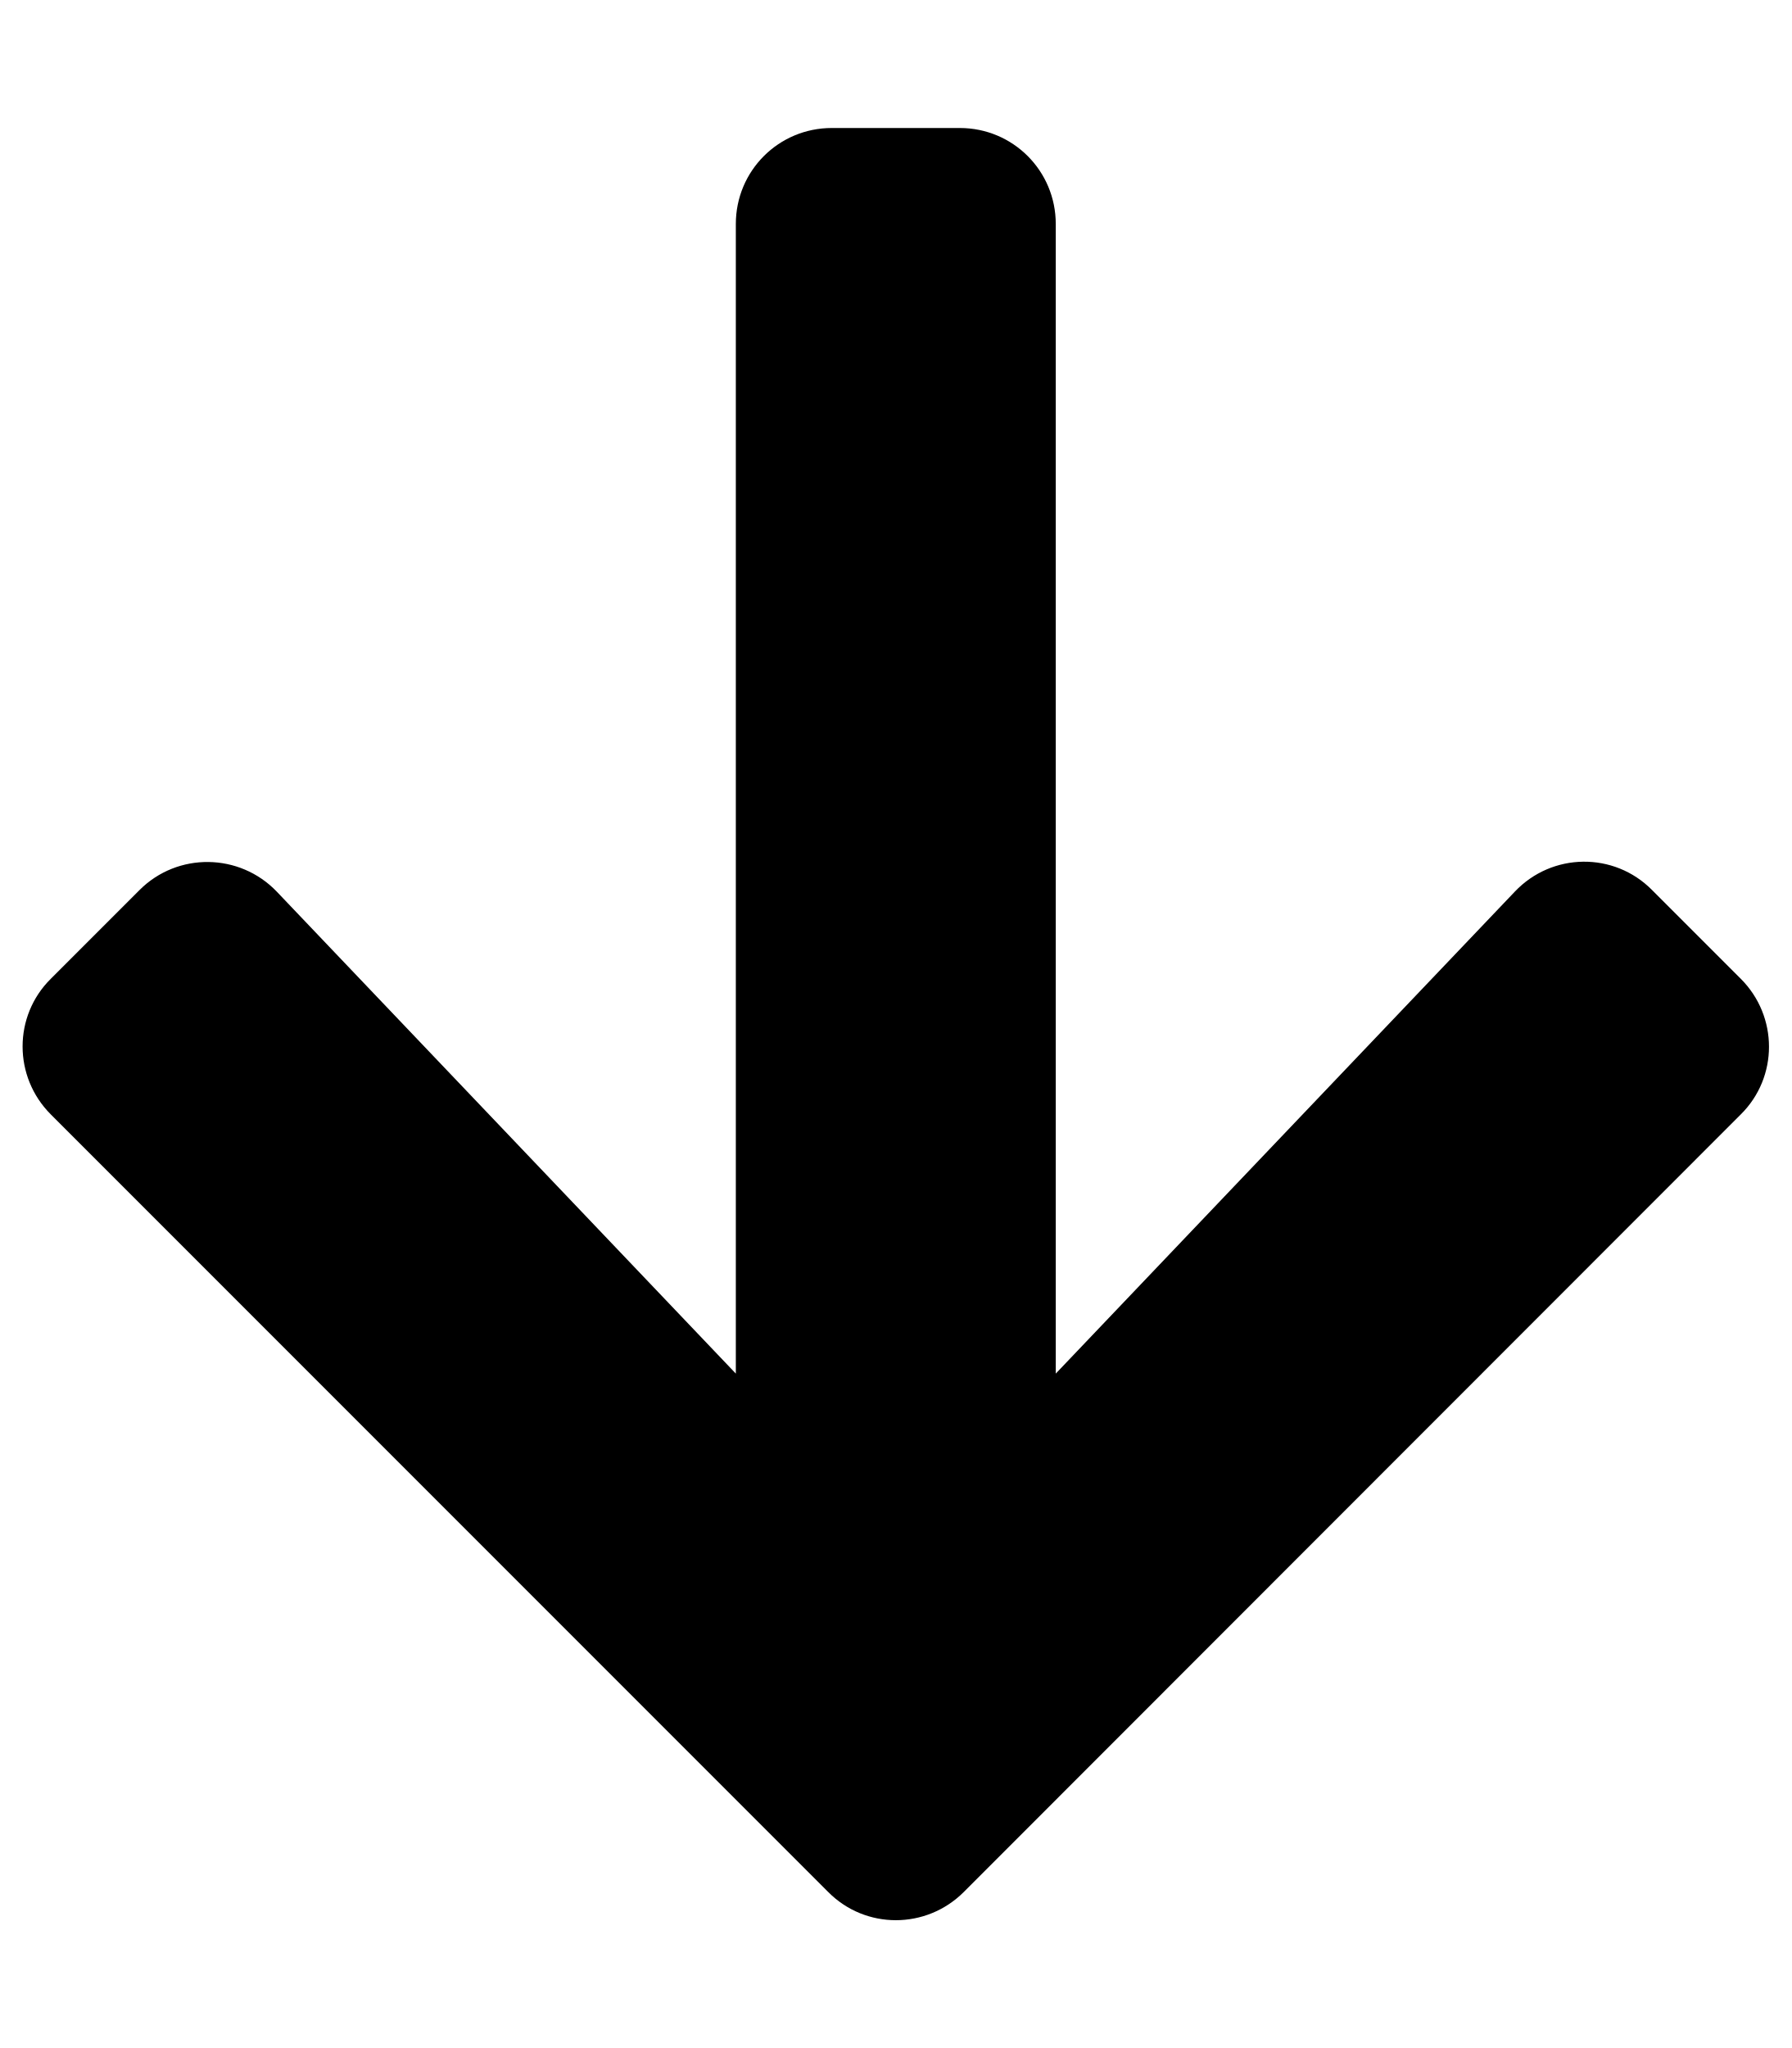
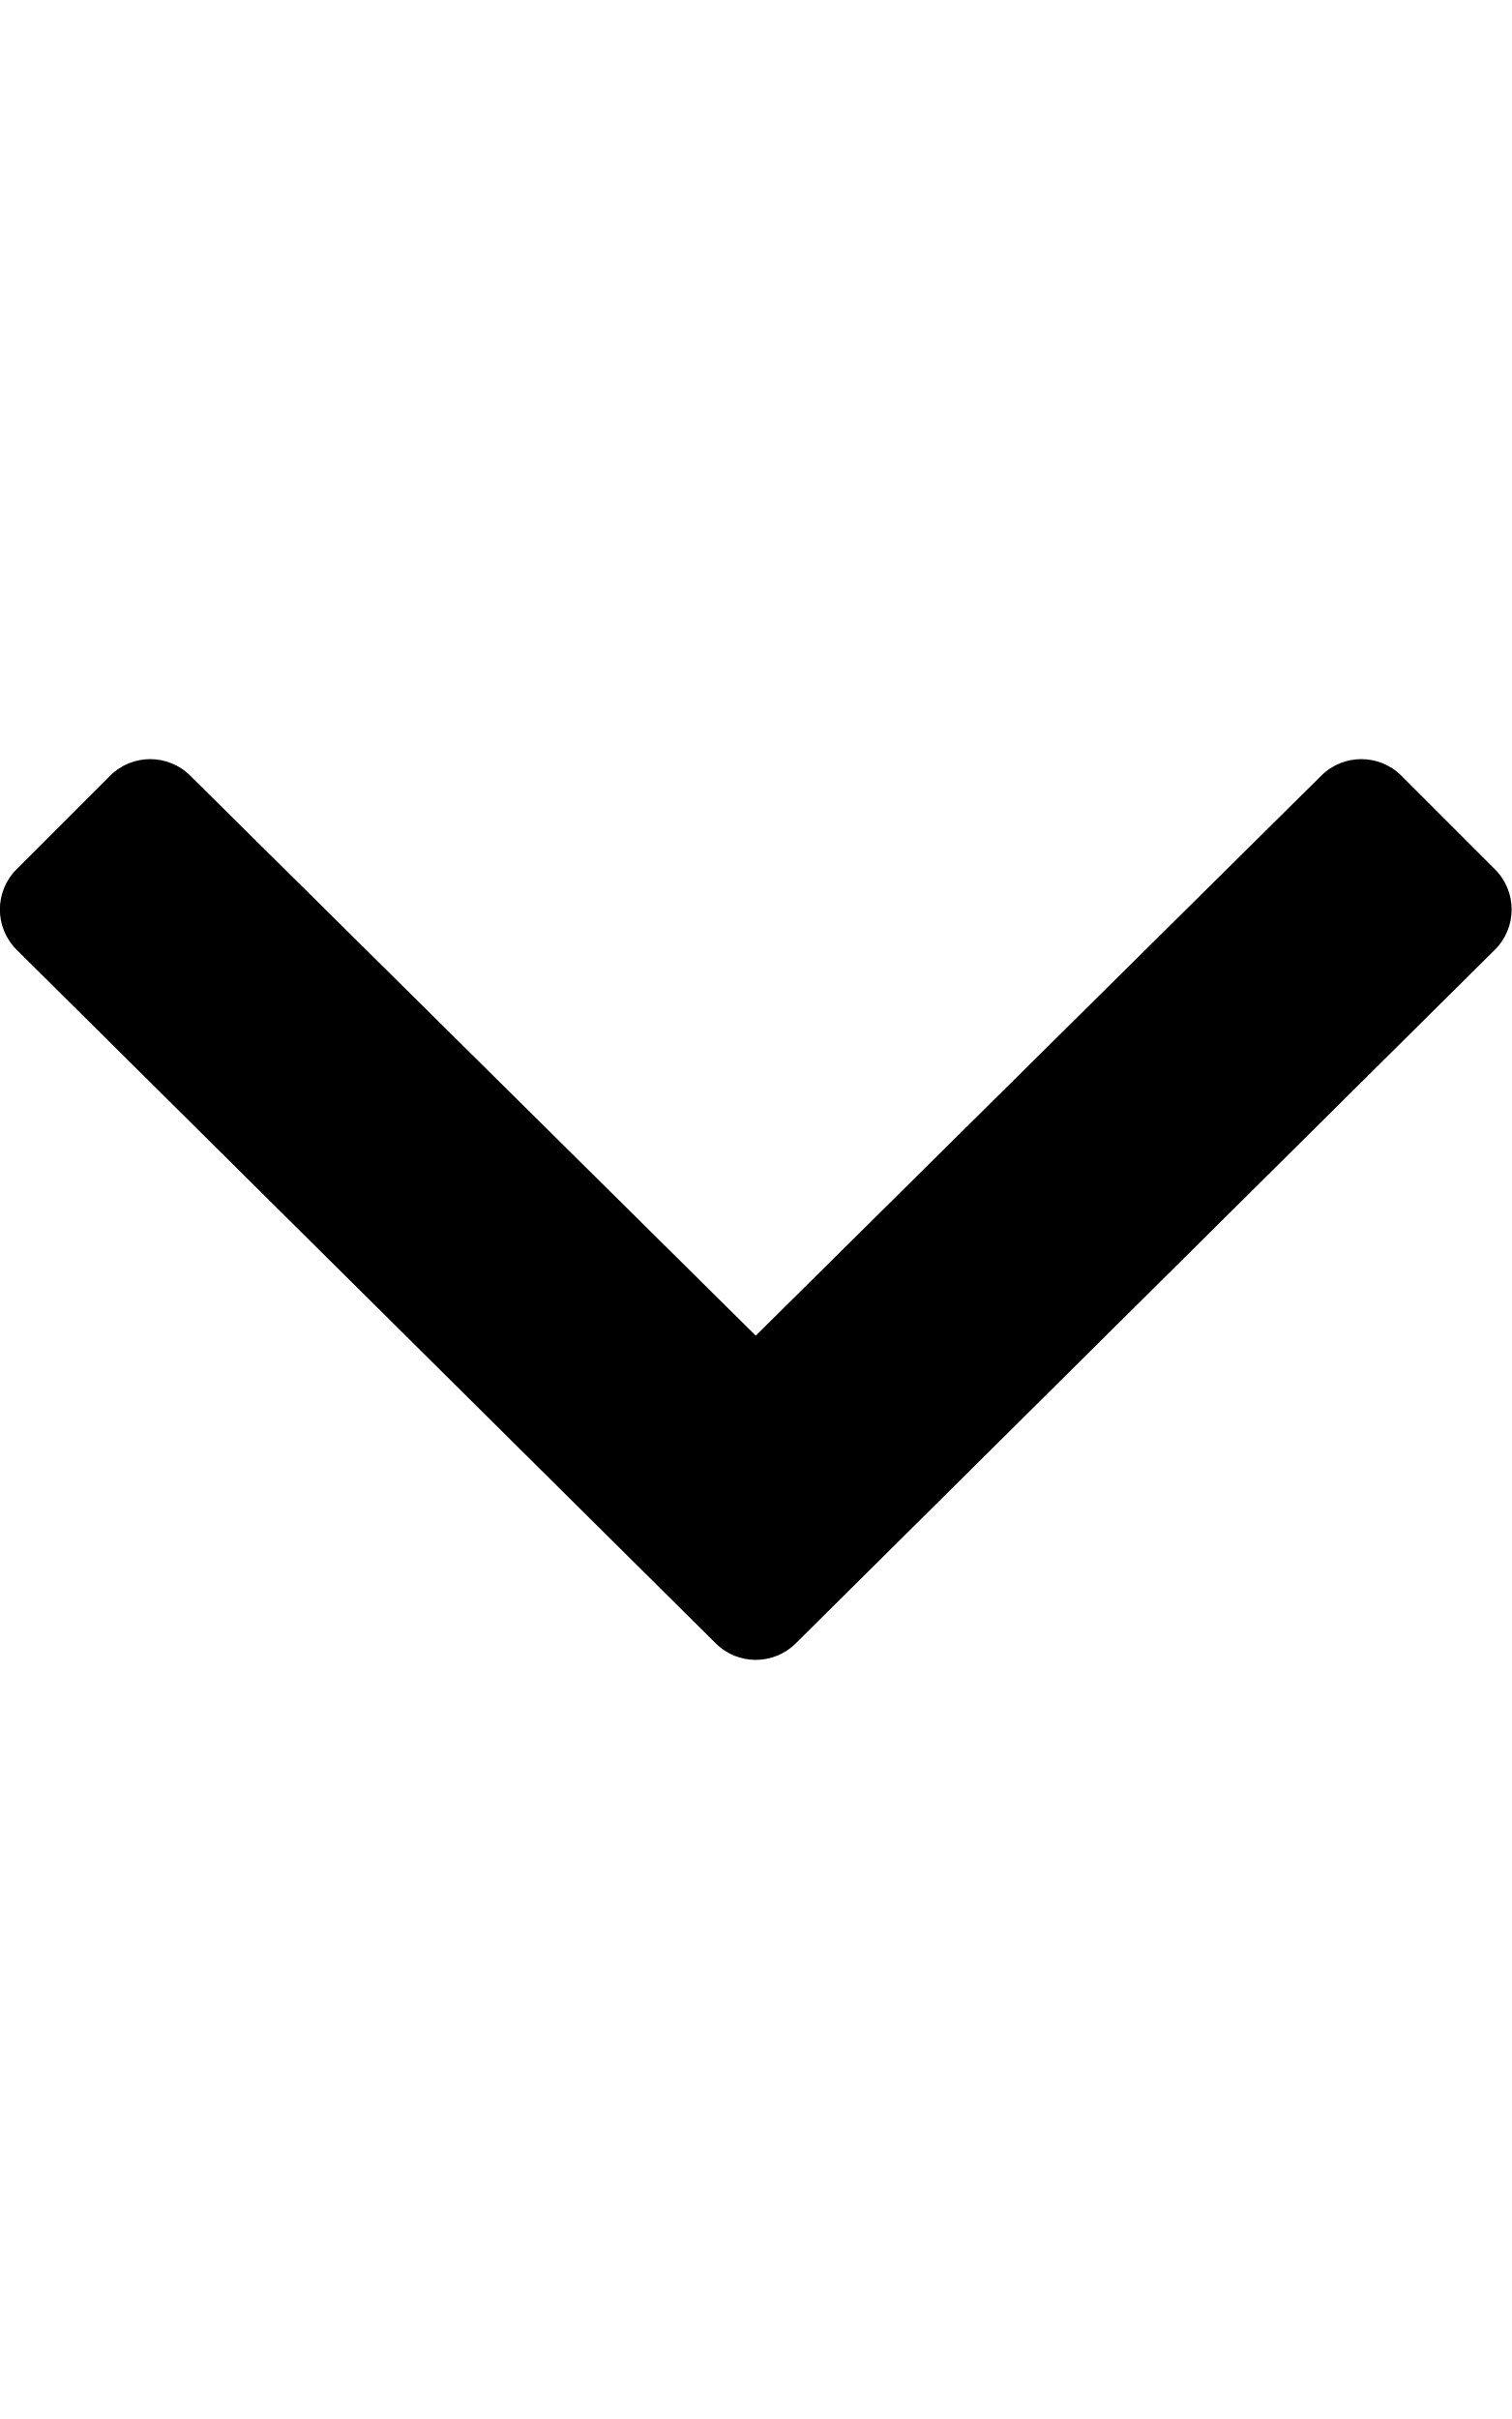
- <svg mlns="http://www.w3.org/2000/svg" viewBox="0 0 448 512">
-   <path fill="currentColor" d="M413.1 222.5l22.2 22.2c9.4 9.4 9.4 24.6 0 33.9L241 473c-9.4 9.4-24.6 9.4-33.9 0L12.7 278.6c-9.4-9.4-9.4-24.6 0-33.9l22.2-22.2c9.5-9.5 25-9.3 34.3.4L184 343.4V56c0-13.3 10.7-24 24-24h32c13.3 0 24 10.7 24 24v287.4l114.8-120.5c9.3-9.8 24.8-10 34.3-.4z">
- 
- 	</path>
+ <svg xmlns="http://www.w3.org/2000/svg" focusable="false" data-prefix="far" role="img" viewBox="0 0 320 512">
+   <path fill="currentColor" d="M151.5 347.8L3.5 201c-4.7-4.7-4.7-12.3 0-17l19.8-19.8c4.7-4.7 12.3-4.7 17 0L160 282.7l119.7-118.5c4.7-4.7 12.3-4.7 17 0l19.8 19.8c4.7 4.7 4.7 12.3 0 17l-148 146.8c-4.7 4.7-12.3 4.7-17 0z" class="" />
</svg>
